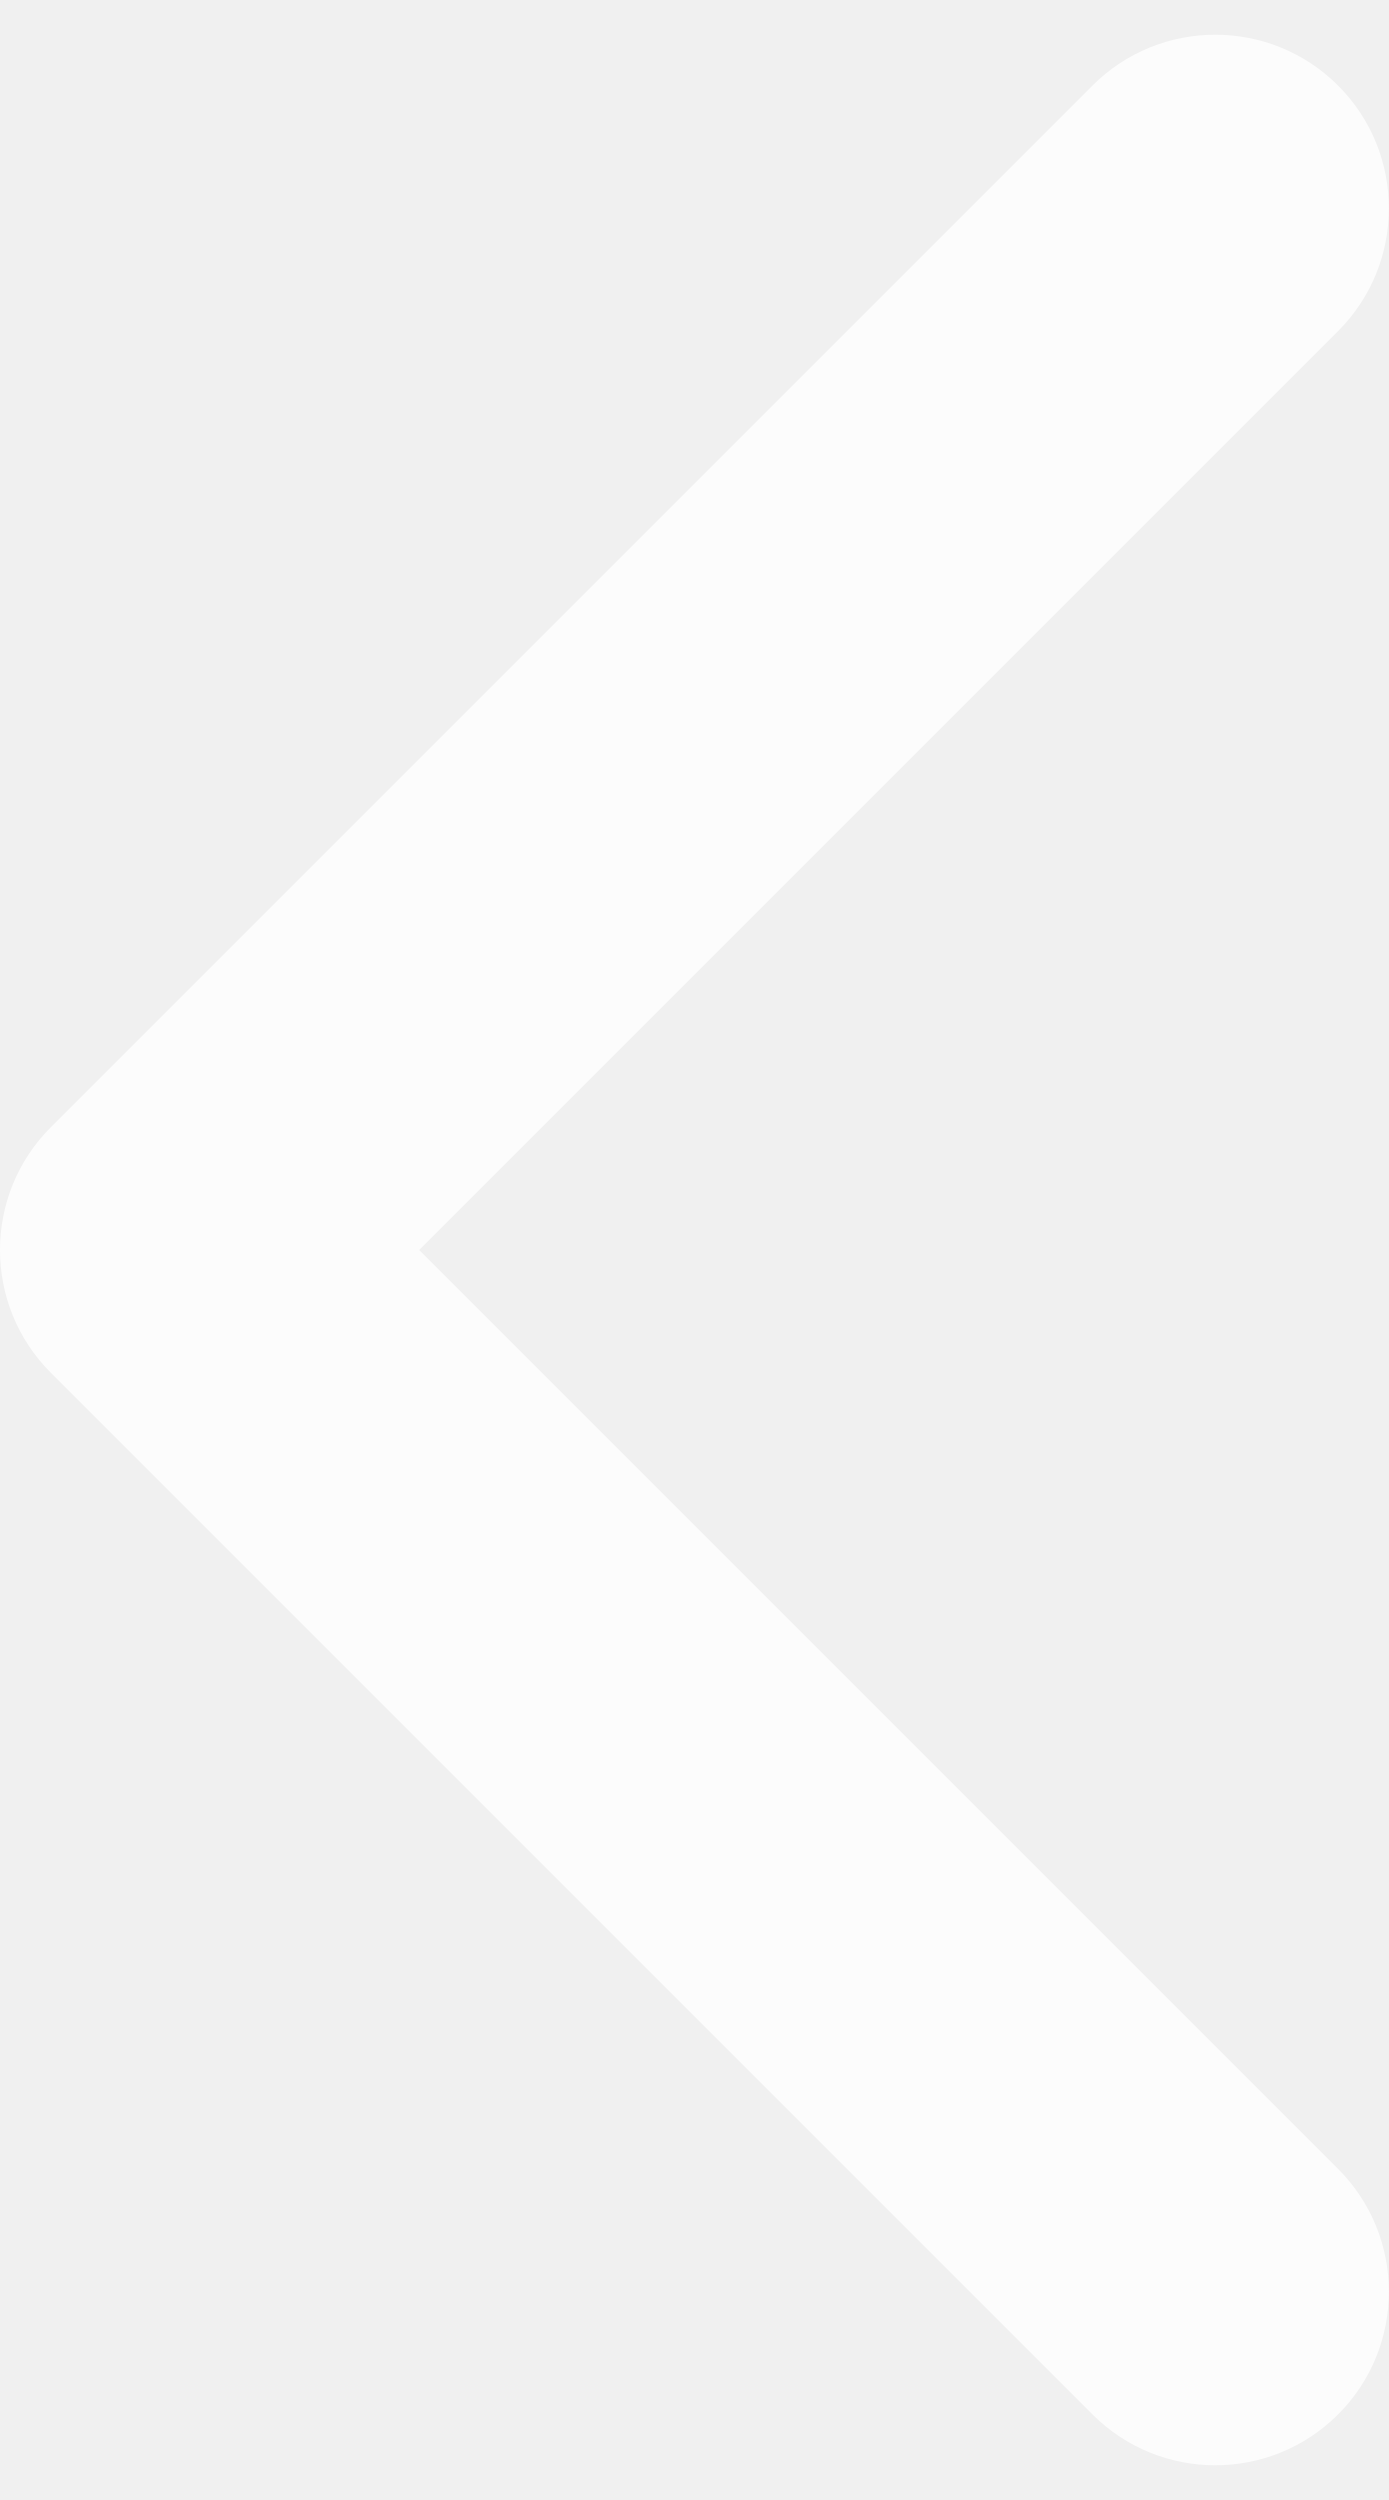
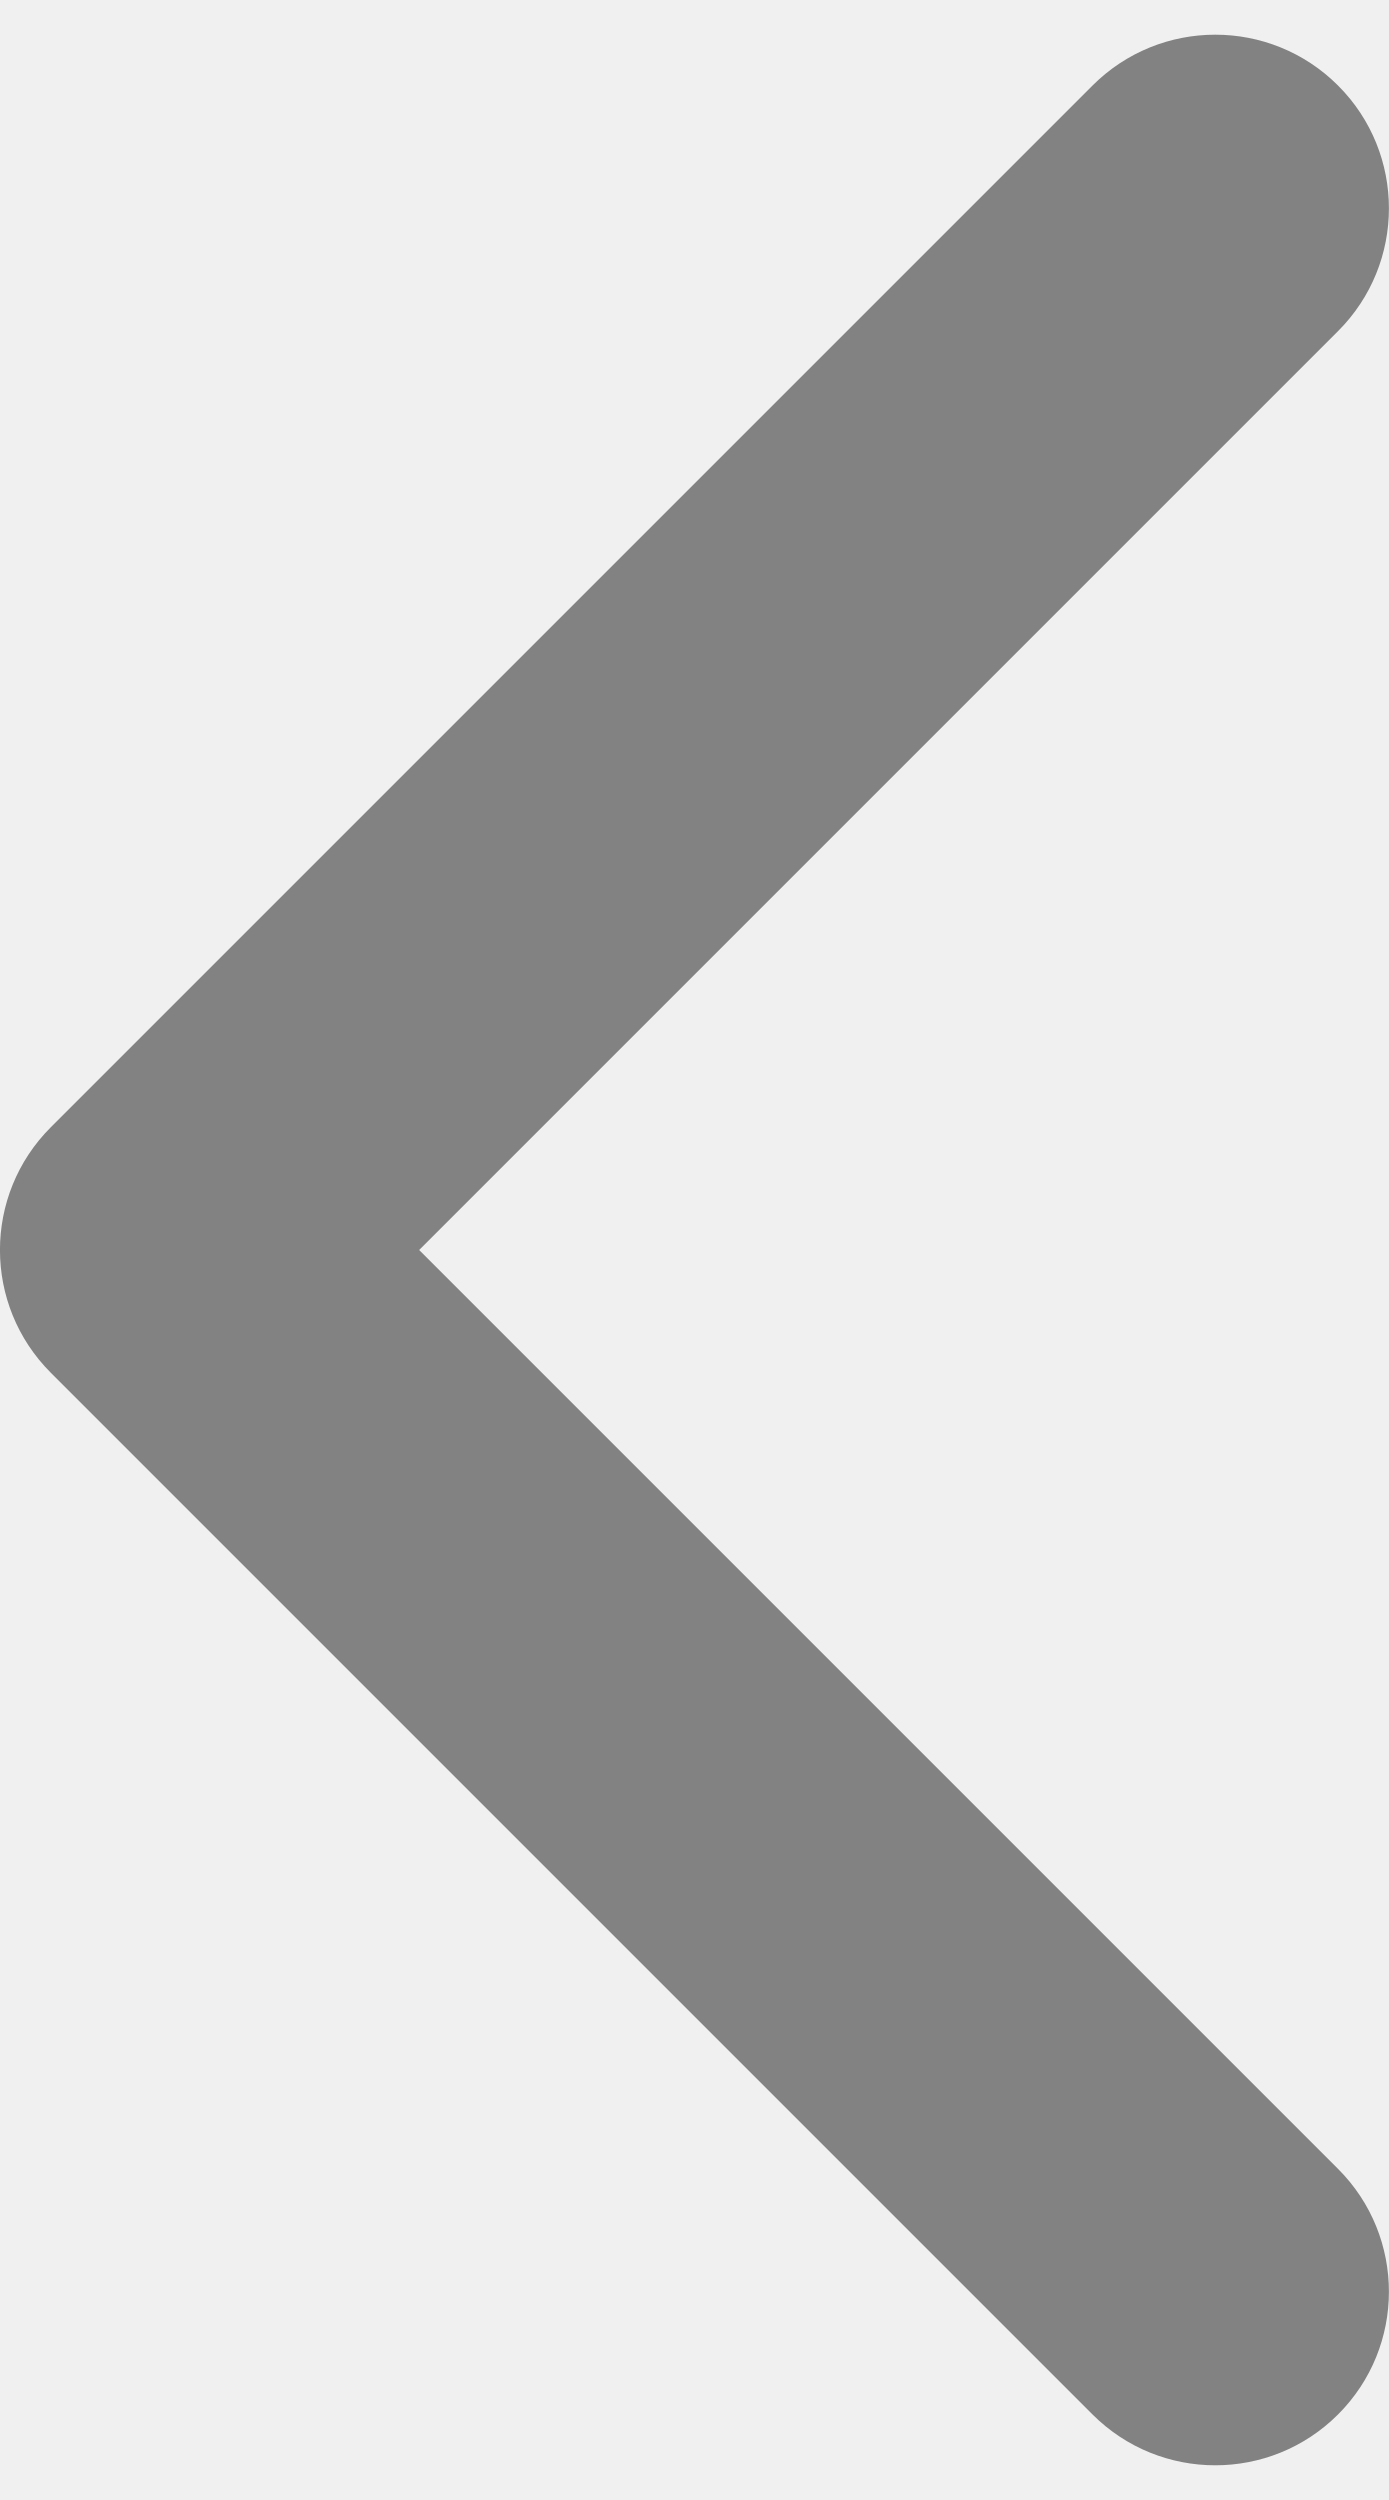
- <svg xmlns="http://www.w3.org/2000/svg" width="10" height="18" viewBox="0 0 10 18" fill="none">
-   <path fill-rule="evenodd" clip-rule="evenodd" d="M9.634 0.616C10.122 1.104 10.122 1.896 9.634 2.384L3.018 9L9.634 15.616C10.122 16.104 10.122 16.896 9.634 17.384C9.146 17.872 8.354 17.872 7.866 17.384L0.366 9.884C-0.122 9.396 -0.122 8.604 0.366 8.116L7.866 0.616C8.354 0.128 9.146 0.128 9.634 0.616Z" fill="white" fill-opacity="0.8" />
+ <svg xmlns="http://www.w3.org/2000/svg" width="10" height="18" fill="none">
+   <path fill-rule="evenodd" clip-rule="evenodd" d="M9.634.616a1.25 1.25 0 0 1 0 1.768L3.018 9l6.616 6.616a1.25 1.25 0 0 1-1.768 1.768l-7.5-7.5a1.25 1.25 0 0 1 0-1.768l7.5-7.5a1.25 1.25 0 0 1 1.768 0z" fill="#828282" />
</svg>
